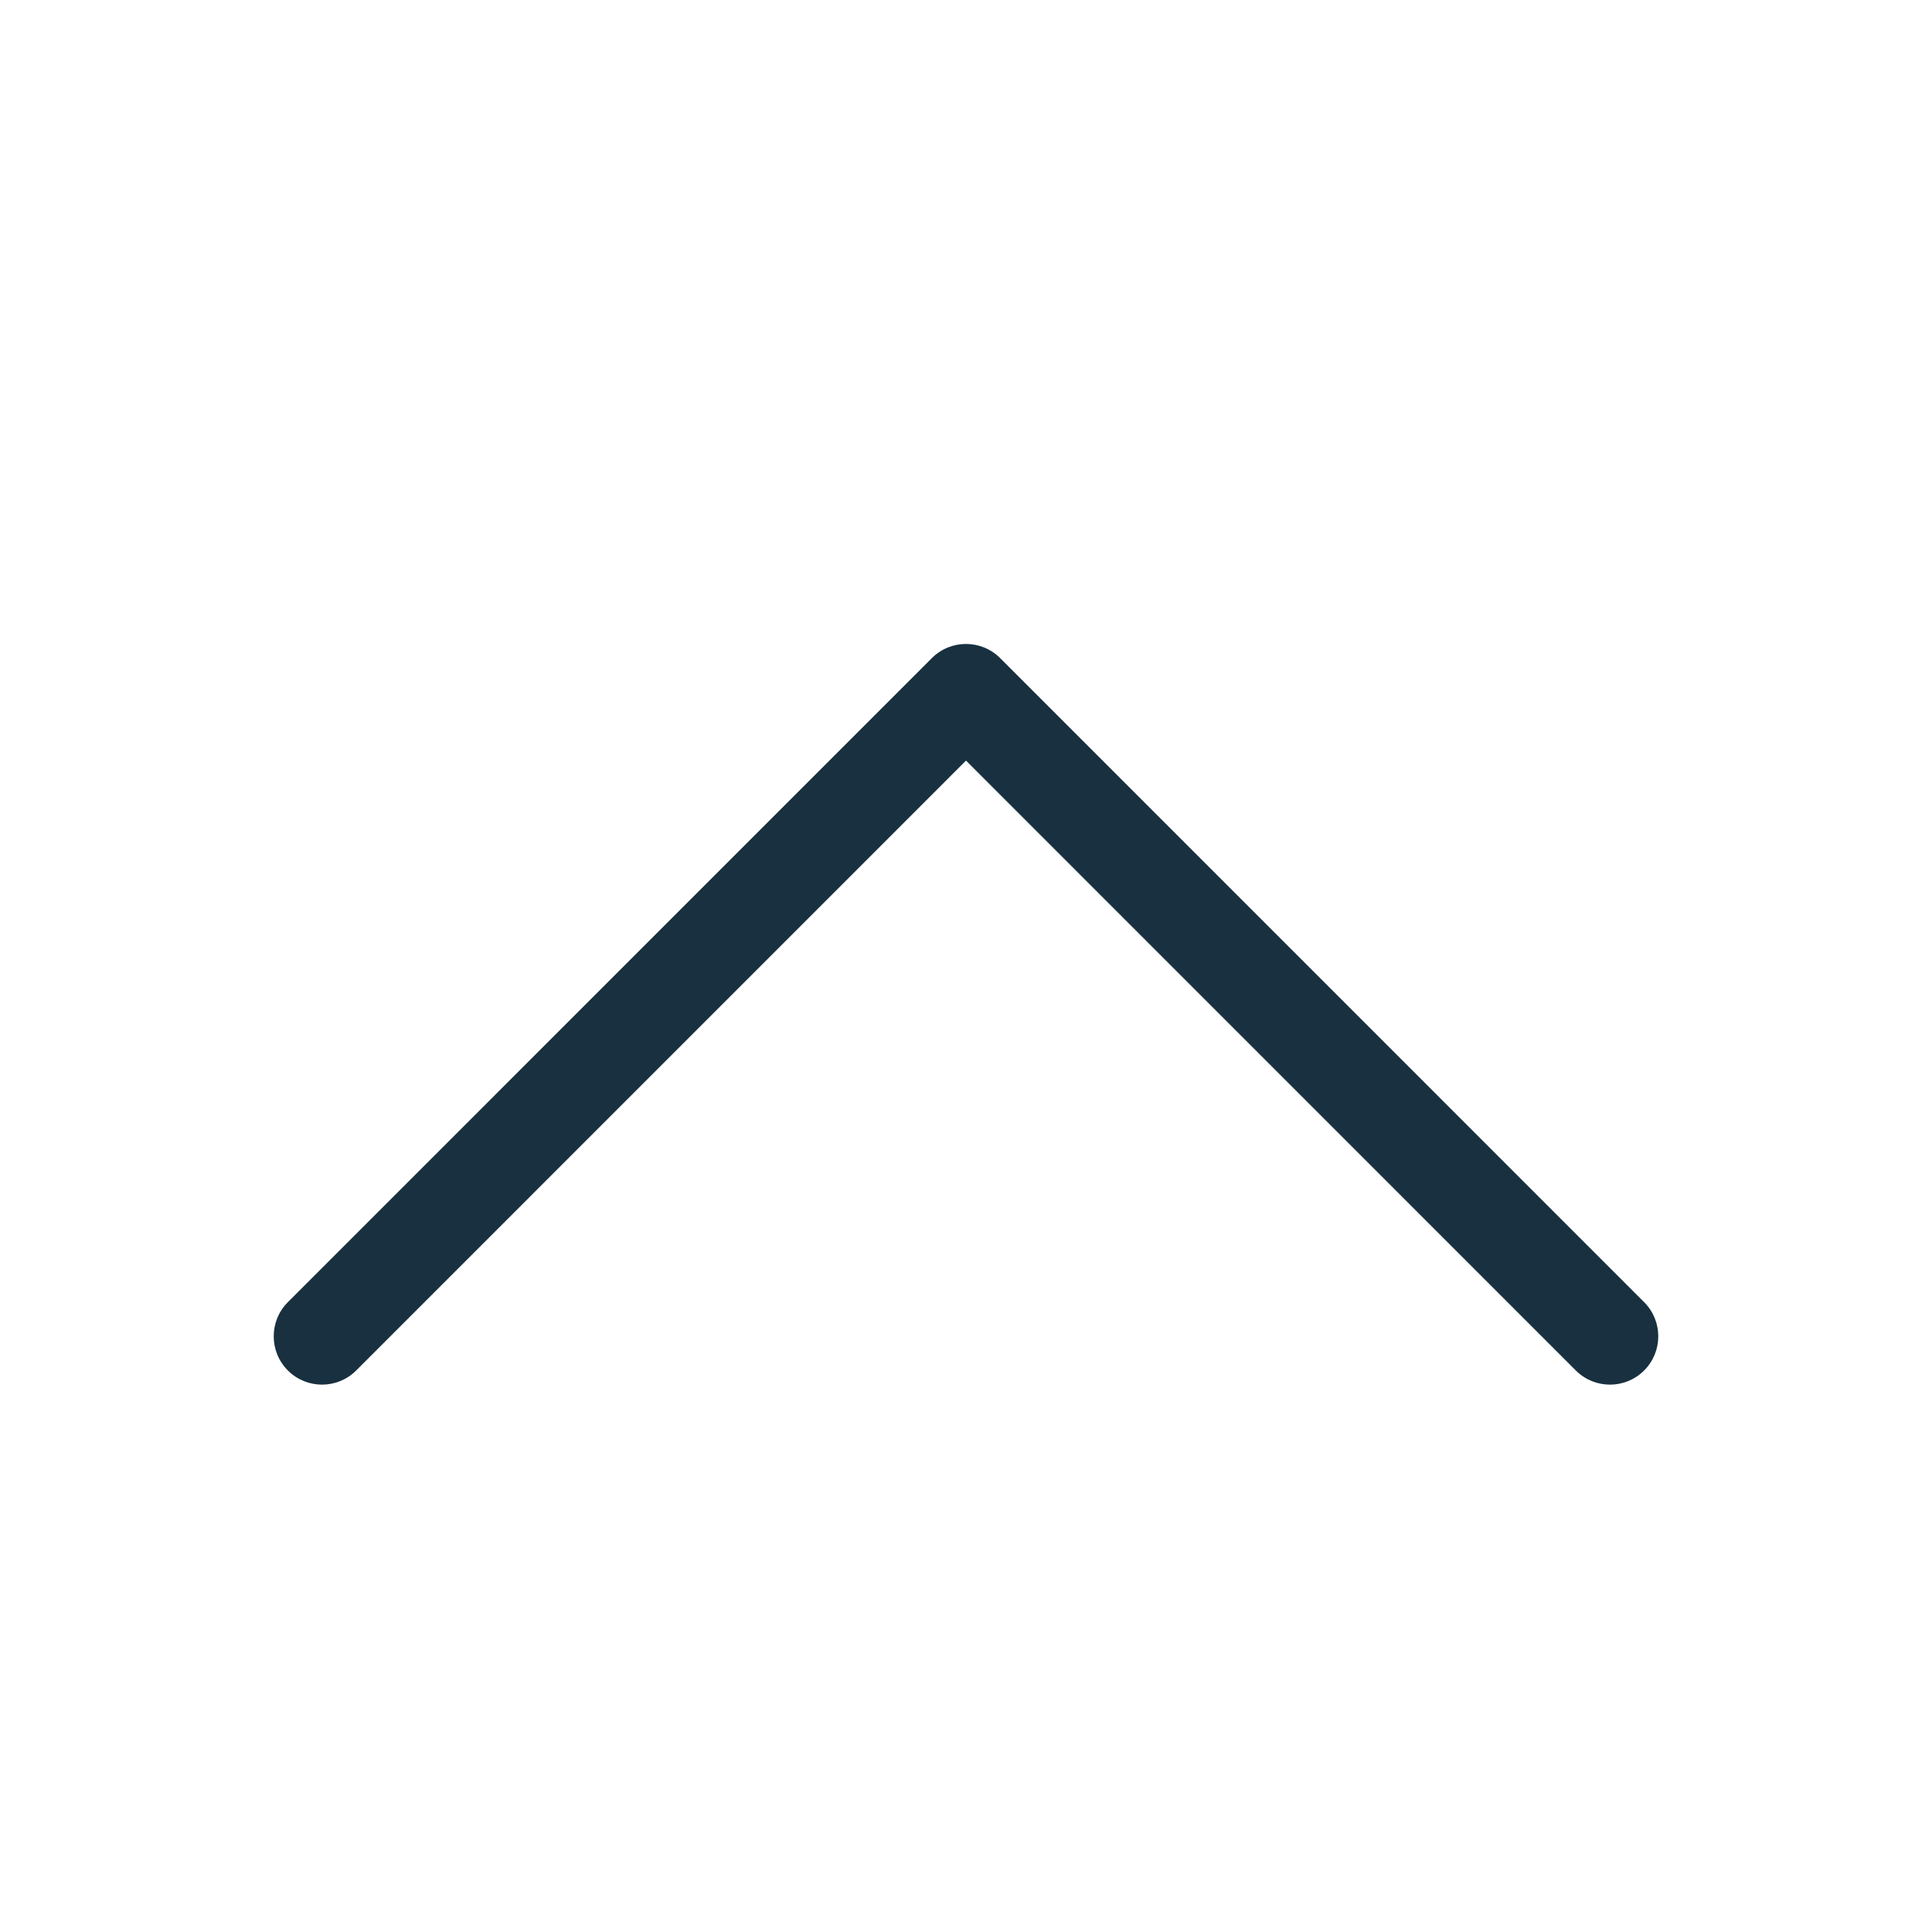
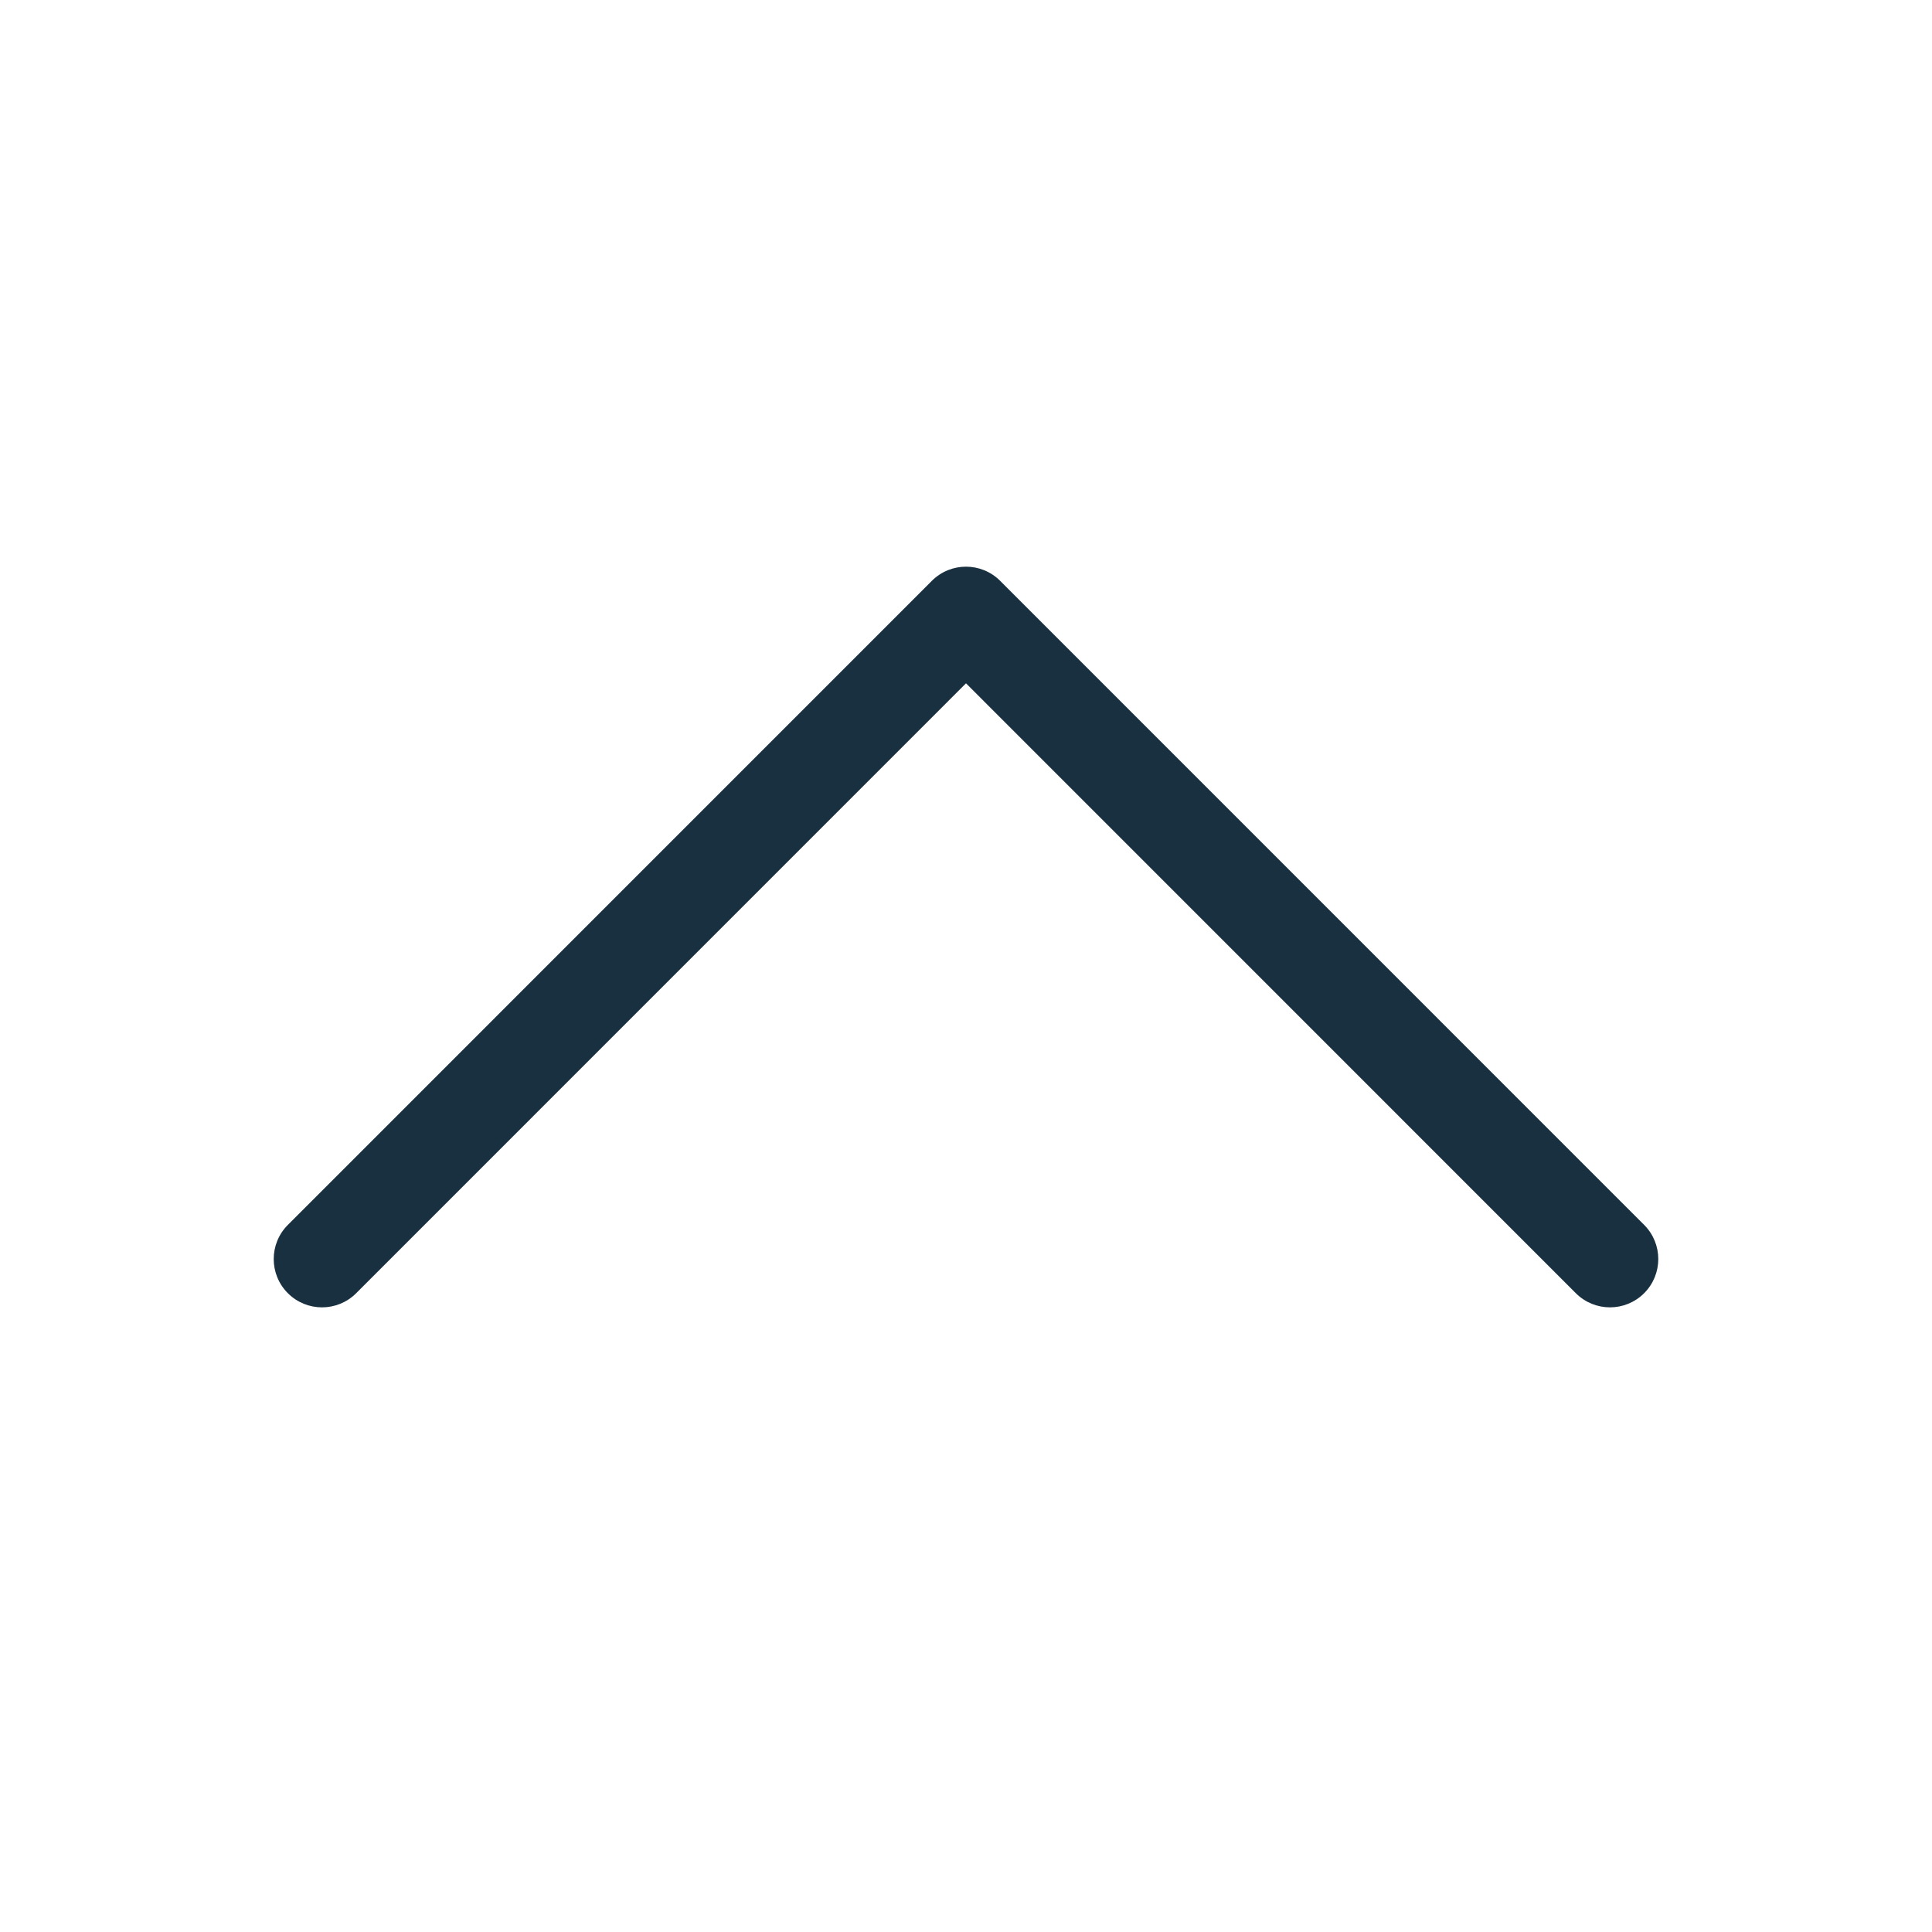
<svg width="25" height="25" viewBox="0 0 25 25" fill="none">
  <g id="caret_up">
-     <path fill-rule="evenodd" clip-rule="evenodd" d="M3.725 17.734a.625.625 0 0 1 0-.884l8.333-8.334a.625.625 0 0 1 .884 0l8.333 8.334a.625.625 0 1 1-.884.884L12.5 9.842l-7.891 7.892a.625.625 0 0 1-.884 0Z" fill="#18303F" id="iconDefault" />
+     <path fill-rule="evenodd" clip-rule="evenodd" d="M3.725 16.734a.625.625 0 0 1 0-.884l8.333-8.334a.625.625 0 0 1 .884 0l8.333 8.334a.625.625 0 1 1-.884.884L12.5 8.842l-7.891 7.892a.625.625 0 0 1-.884 0Z" fill="#18303F" id="iconDefault" />
  </g>
</svg>
